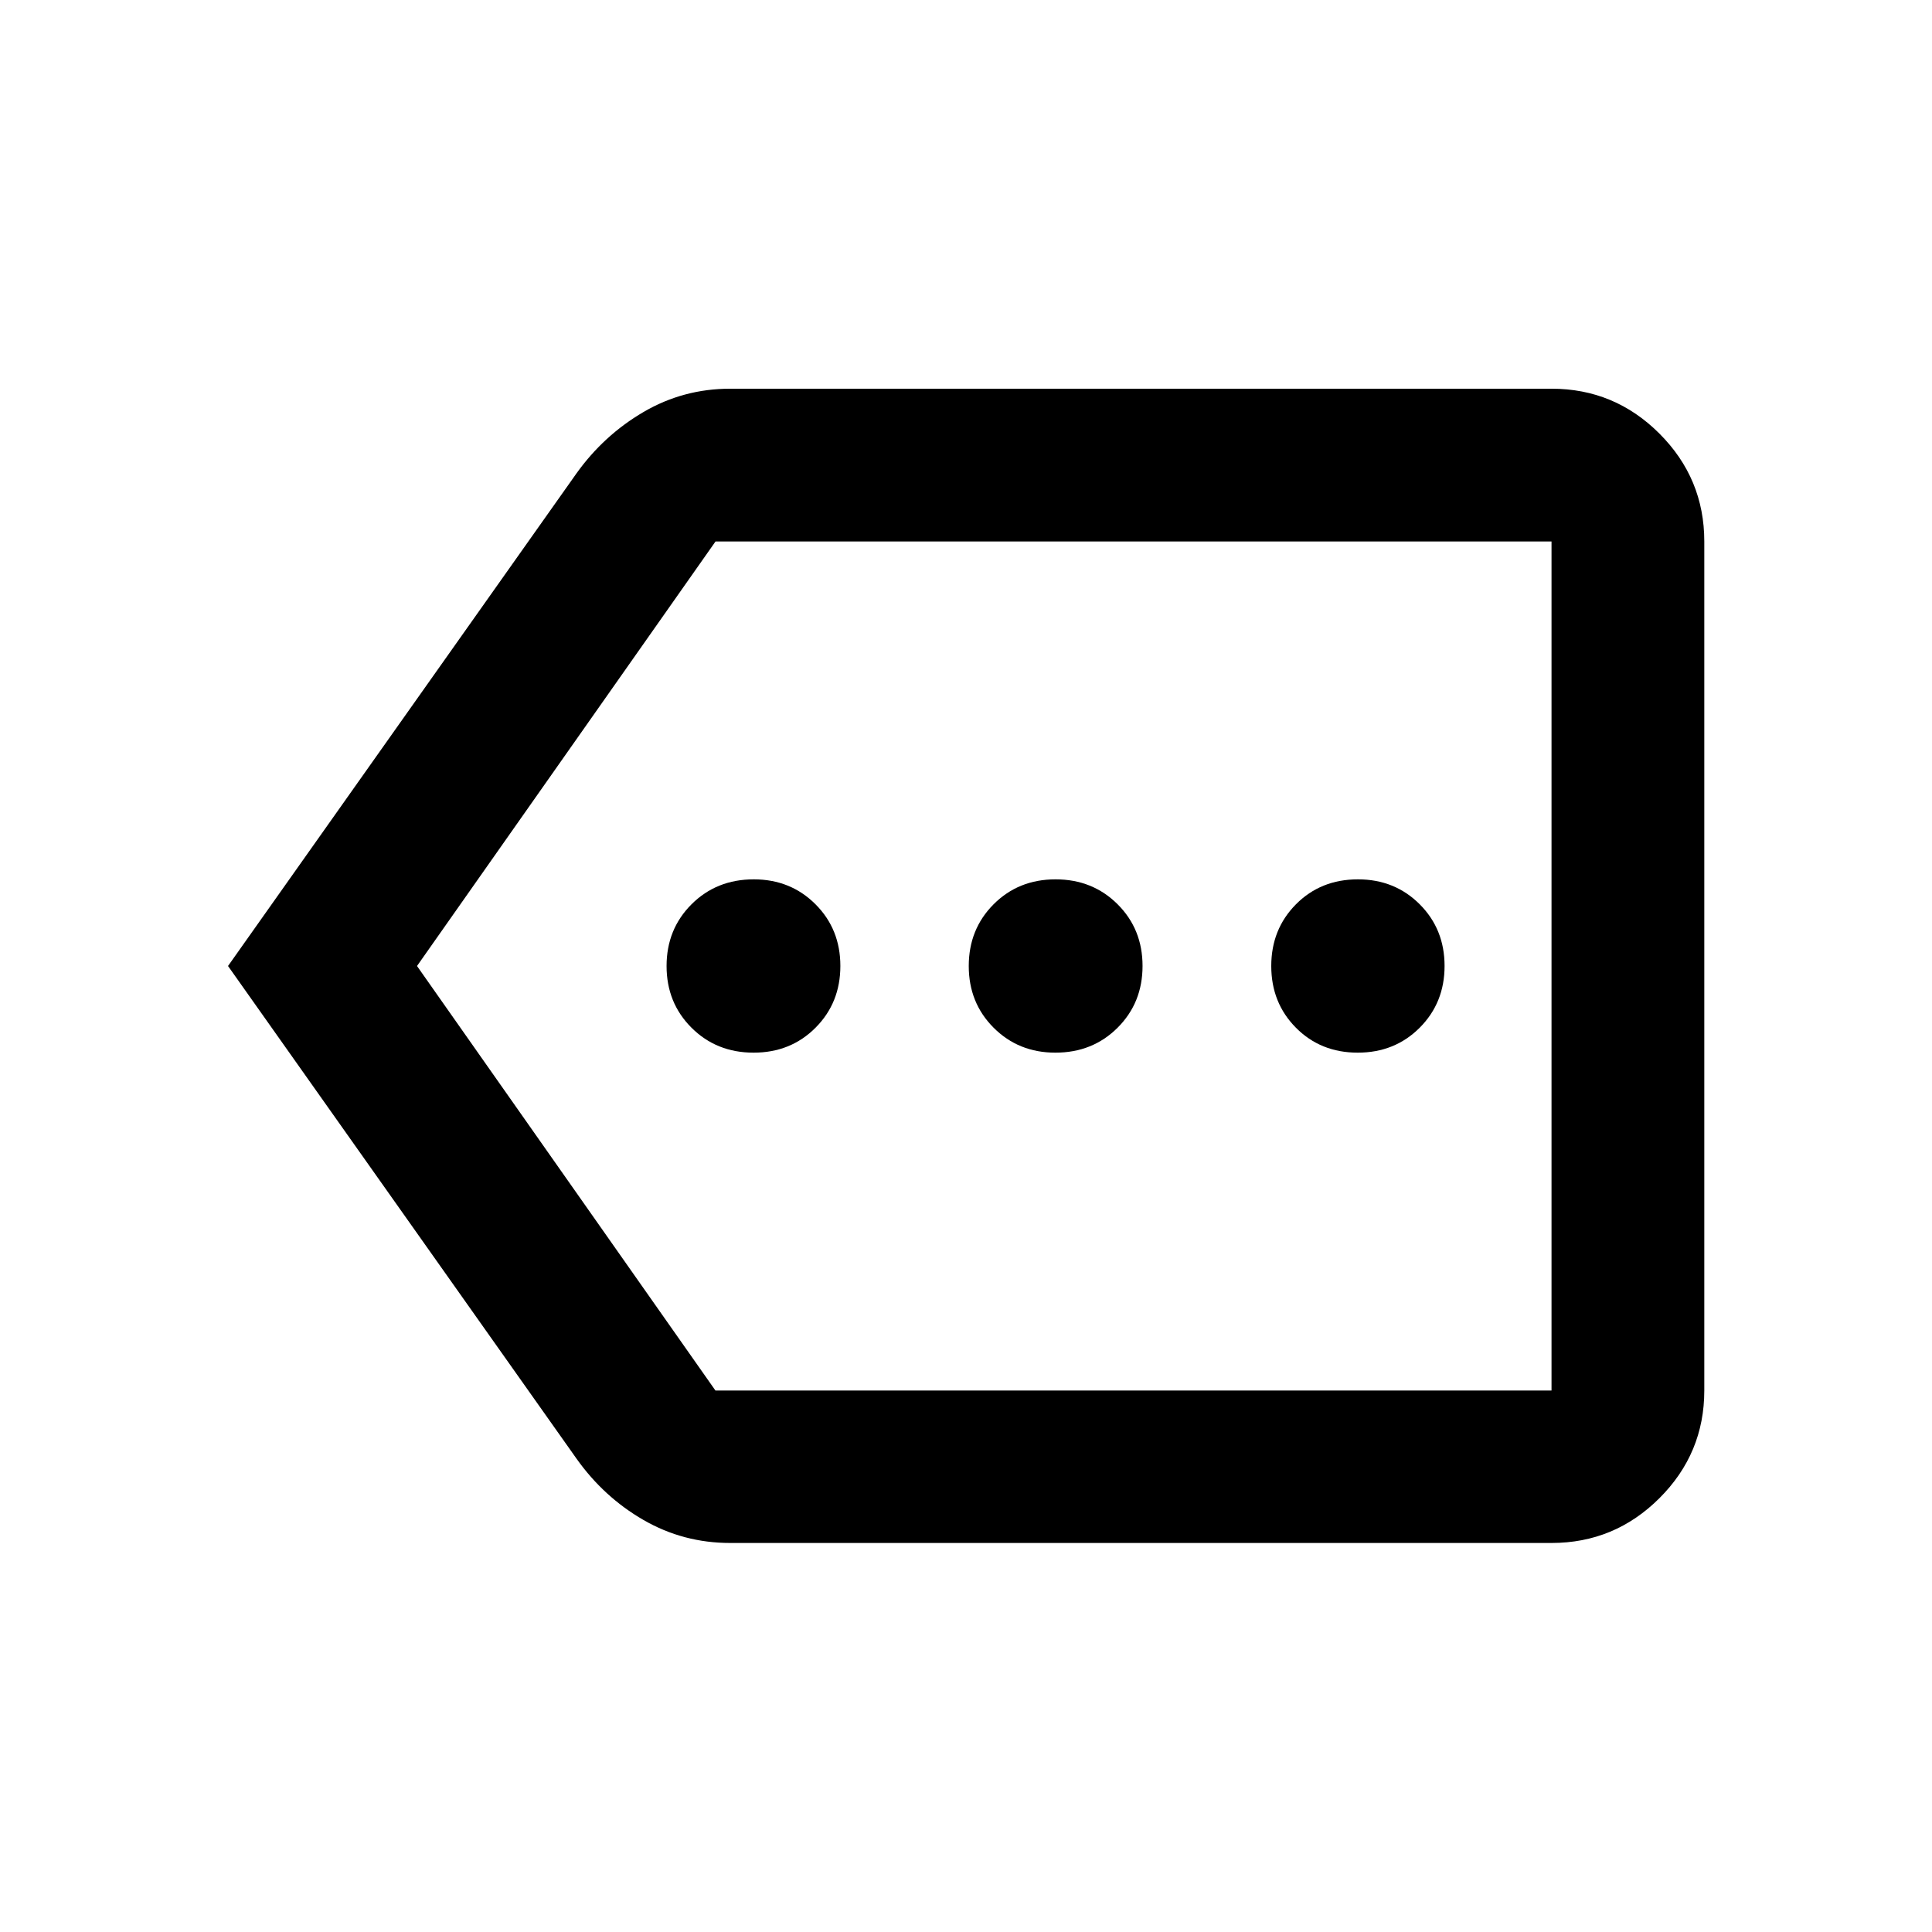
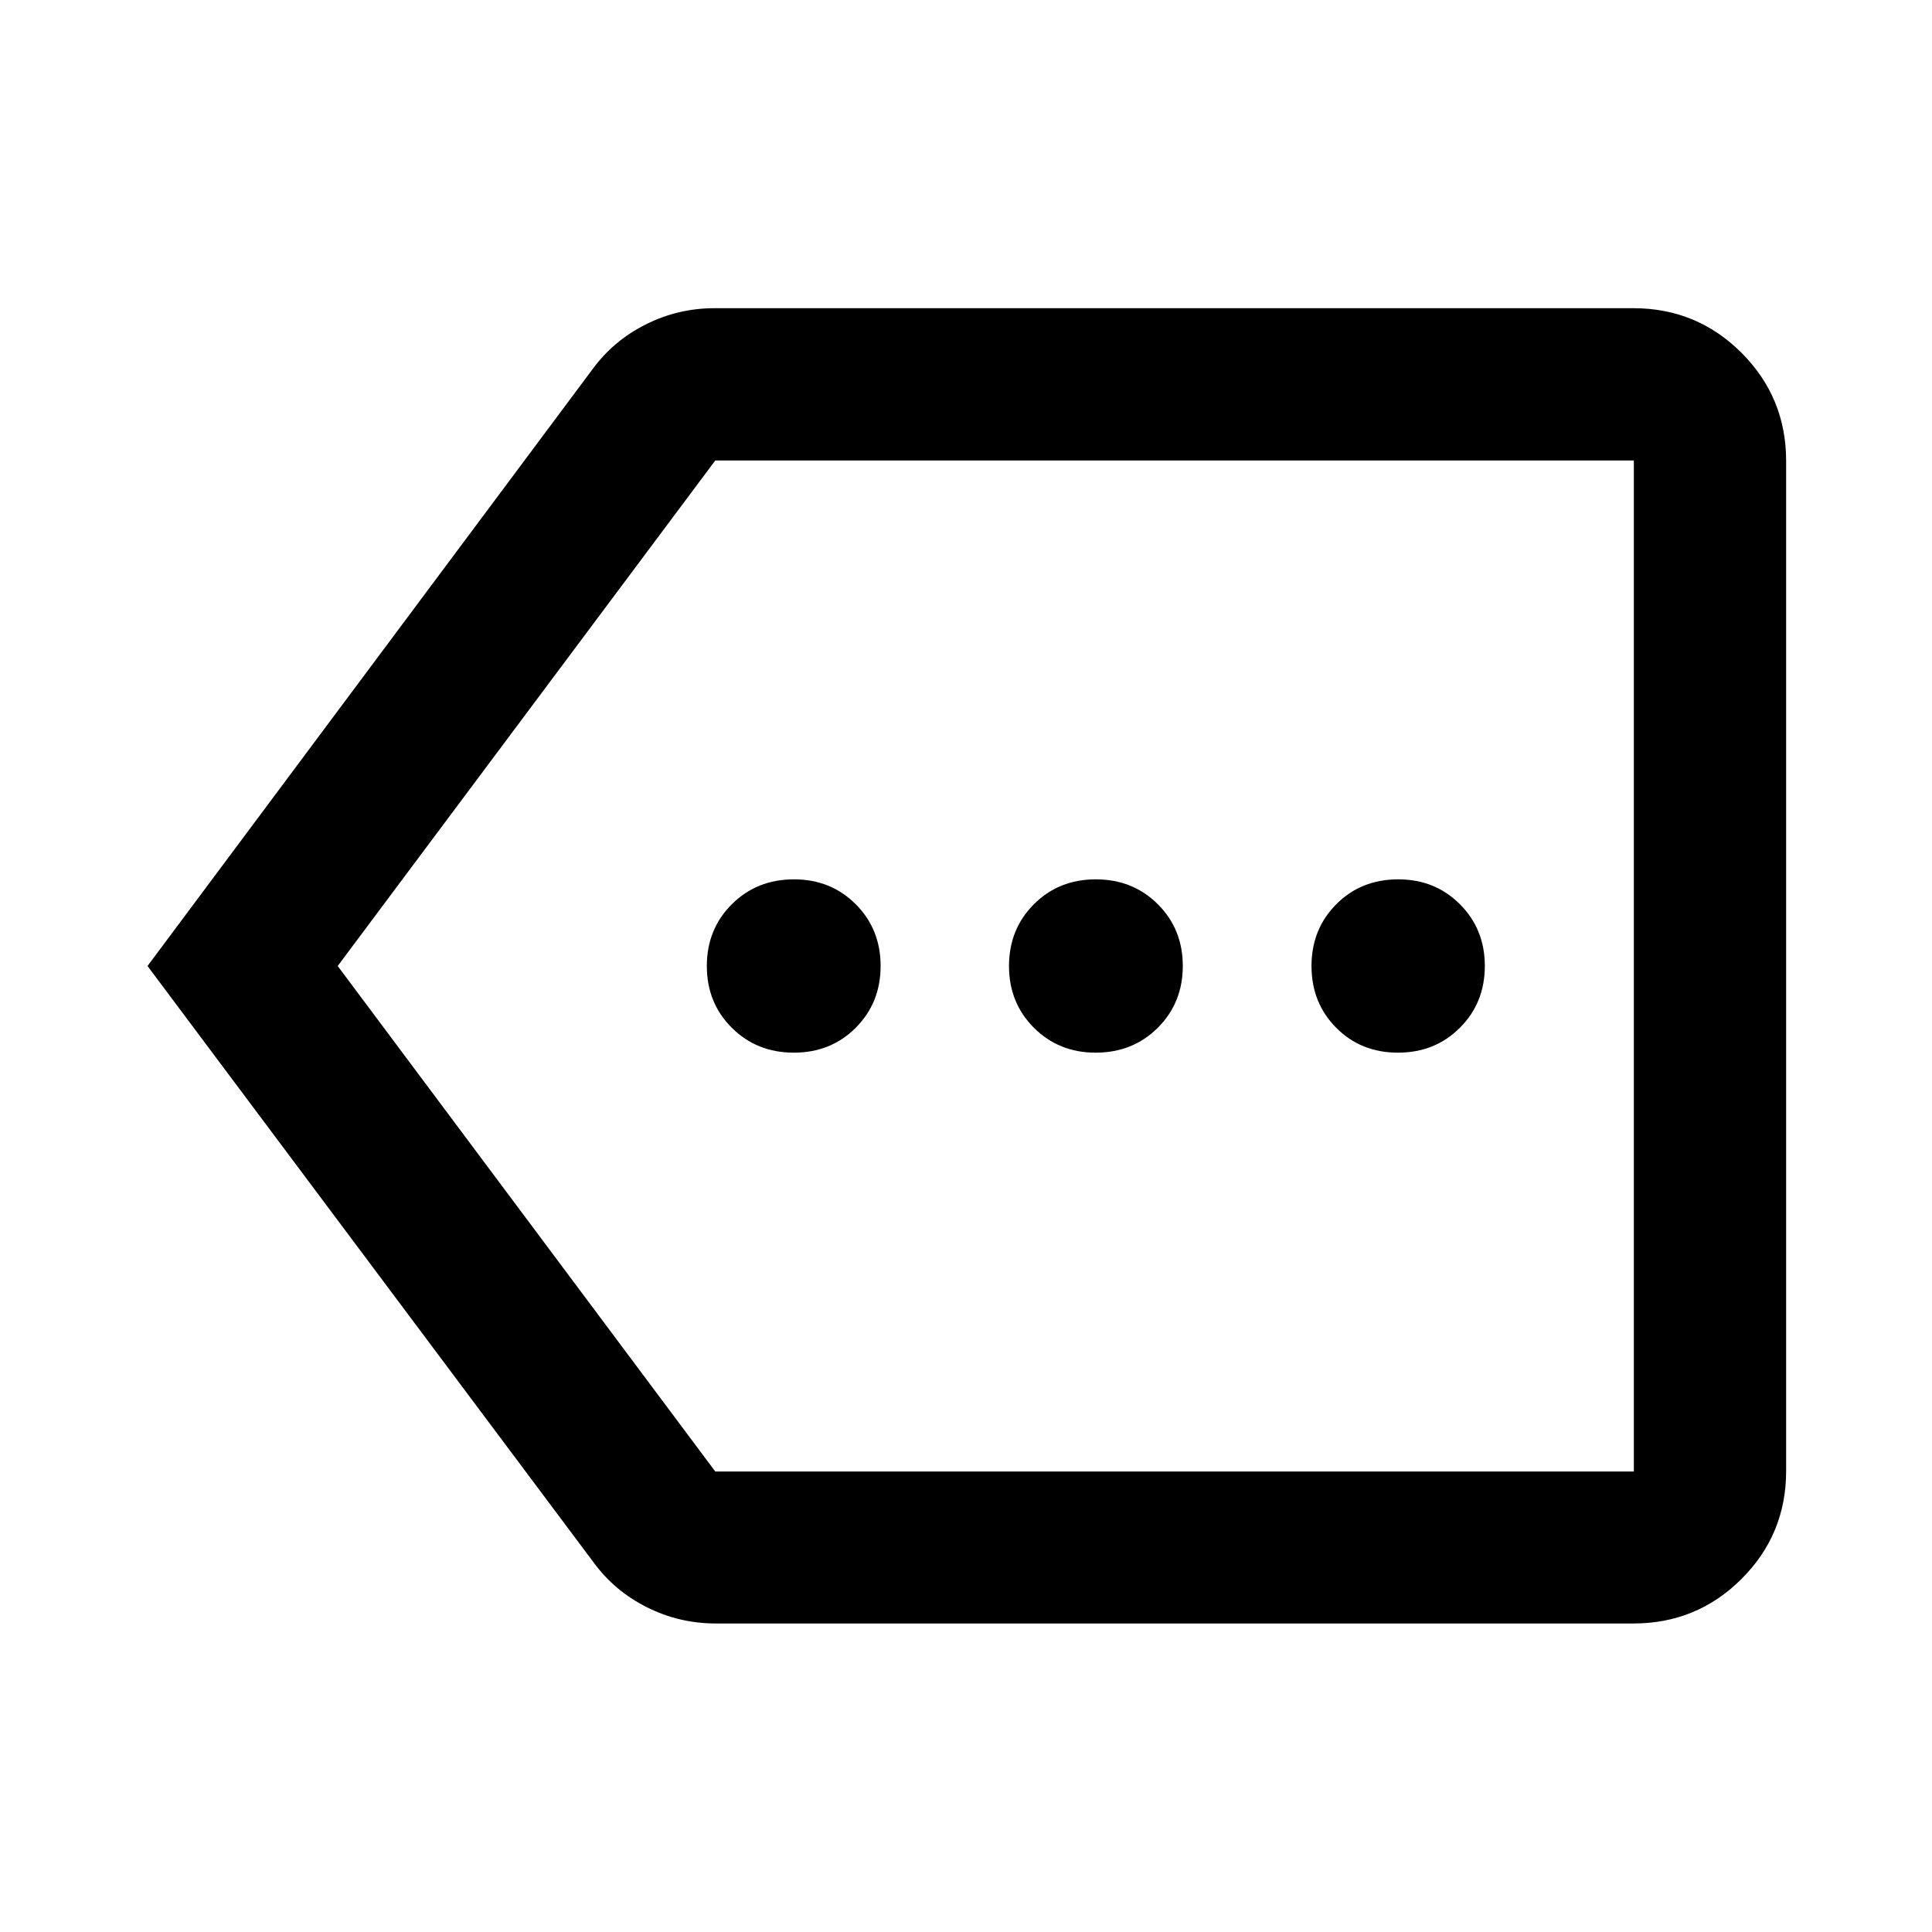
<svg xmlns="http://www.w3.org/2000/svg" height="40" viewBox="0 -960 960 960" width="40">
-   <path d="M374.451-436.942q18.417 0 30.769-12.383 12.352-12.383 12.352-30.689t-12.374-30.675q-12.374-12.369-30.667-12.369-18.496 0-30.905 12.383-12.409 12.383-12.409 30.689t12.409 30.675q12.409 12.369 30.825 12.369Zm149.96 0q18.496 0 30.905-12.383 12.409-12.383 12.409-30.689t-12.409-30.675q-12.409-12.369-30.825-12.369-18.417 0-30.769 12.383-12.352 12.383-12.352 30.689t12.374 30.675q12.374 12.369 30.667 12.369Zm150.232 0q18.416 0 30.785-12.383 12.37-12.383 12.37-30.689t-12.375-30.675q-12.374-12.369-30.667-12.369-18.495 0-30.785 12.383-12.289 12.383-12.289 30.689t12.272 30.675q12.273 12.369 30.689 12.369ZM362.87-193.304q-23.339 0-43.106-11.412-19.767-11.413-33.322-30.523L113.304-480l173.138-244.761q13.55-18.946 33.32-30.52 19.769-11.574 43.108-11.574h408.072q31.314 0 53.614 22.299 22.299 22.3 22.299 53.614v421.884q0 31.249-22.299 53.501-22.3 22.253-53.614 22.253H362.87Zm408.072-75.754v-421.884 421.884Zm-415.447 0h415.447v-421.884H355.536L207.21-480l148.285 210.942Z" />
+   <path d="M355.72-153.3q-18.21 0-34.31-8.08-16.09-8.08-26.51-22.34L73.3-480l220.93-296.28q10.42-14.33 26.52-22.45 16.1-8.13 34.31-8.13h456.55q31.56 0 53.74 22.18 22.17 22.18 22.17 53.74v501.88q0 31.5-22.17 53.63-22.18 22.13-53.74 22.13H355.72ZM167.8-480l187.61 251.18h456.44v-502.36H355.41L167.8-480Zm226.65 43.06q18.42 0 30.77-12.39 12.35-12.38 12.35-30.68 0-18.31-12.37-30.68-12.38-12.37-30.67-12.37-18.49 0-30.9 12.39-12.41 12.38-12.41 30.68 0 18.31 12.41 30.68 12.41 12.37 30.82 12.37Zm149.96 0q18.5 0 30.91-12.39 12.4-12.38 12.4-30.68 0-18.31-12.4-30.68-12.41-12.37-30.83-12.37-18.42 0-30.77 12.39-12.35 12.38-12.35 30.68 0 18.31 12.37 30.68 12.38 12.37 30.67 12.37Zm150.23 0q18.42 0 30.79-12.39 12.37-12.38 12.37-30.68 0-18.31-12.38-30.68-12.37-12.37-30.66-12.37-18.5 0-30.79 12.39-12.29 12.38-12.29 30.68 0 18.31 12.27 30.68 12.28 12.37 30.69 12.37ZM584-480Z" />
</svg>
